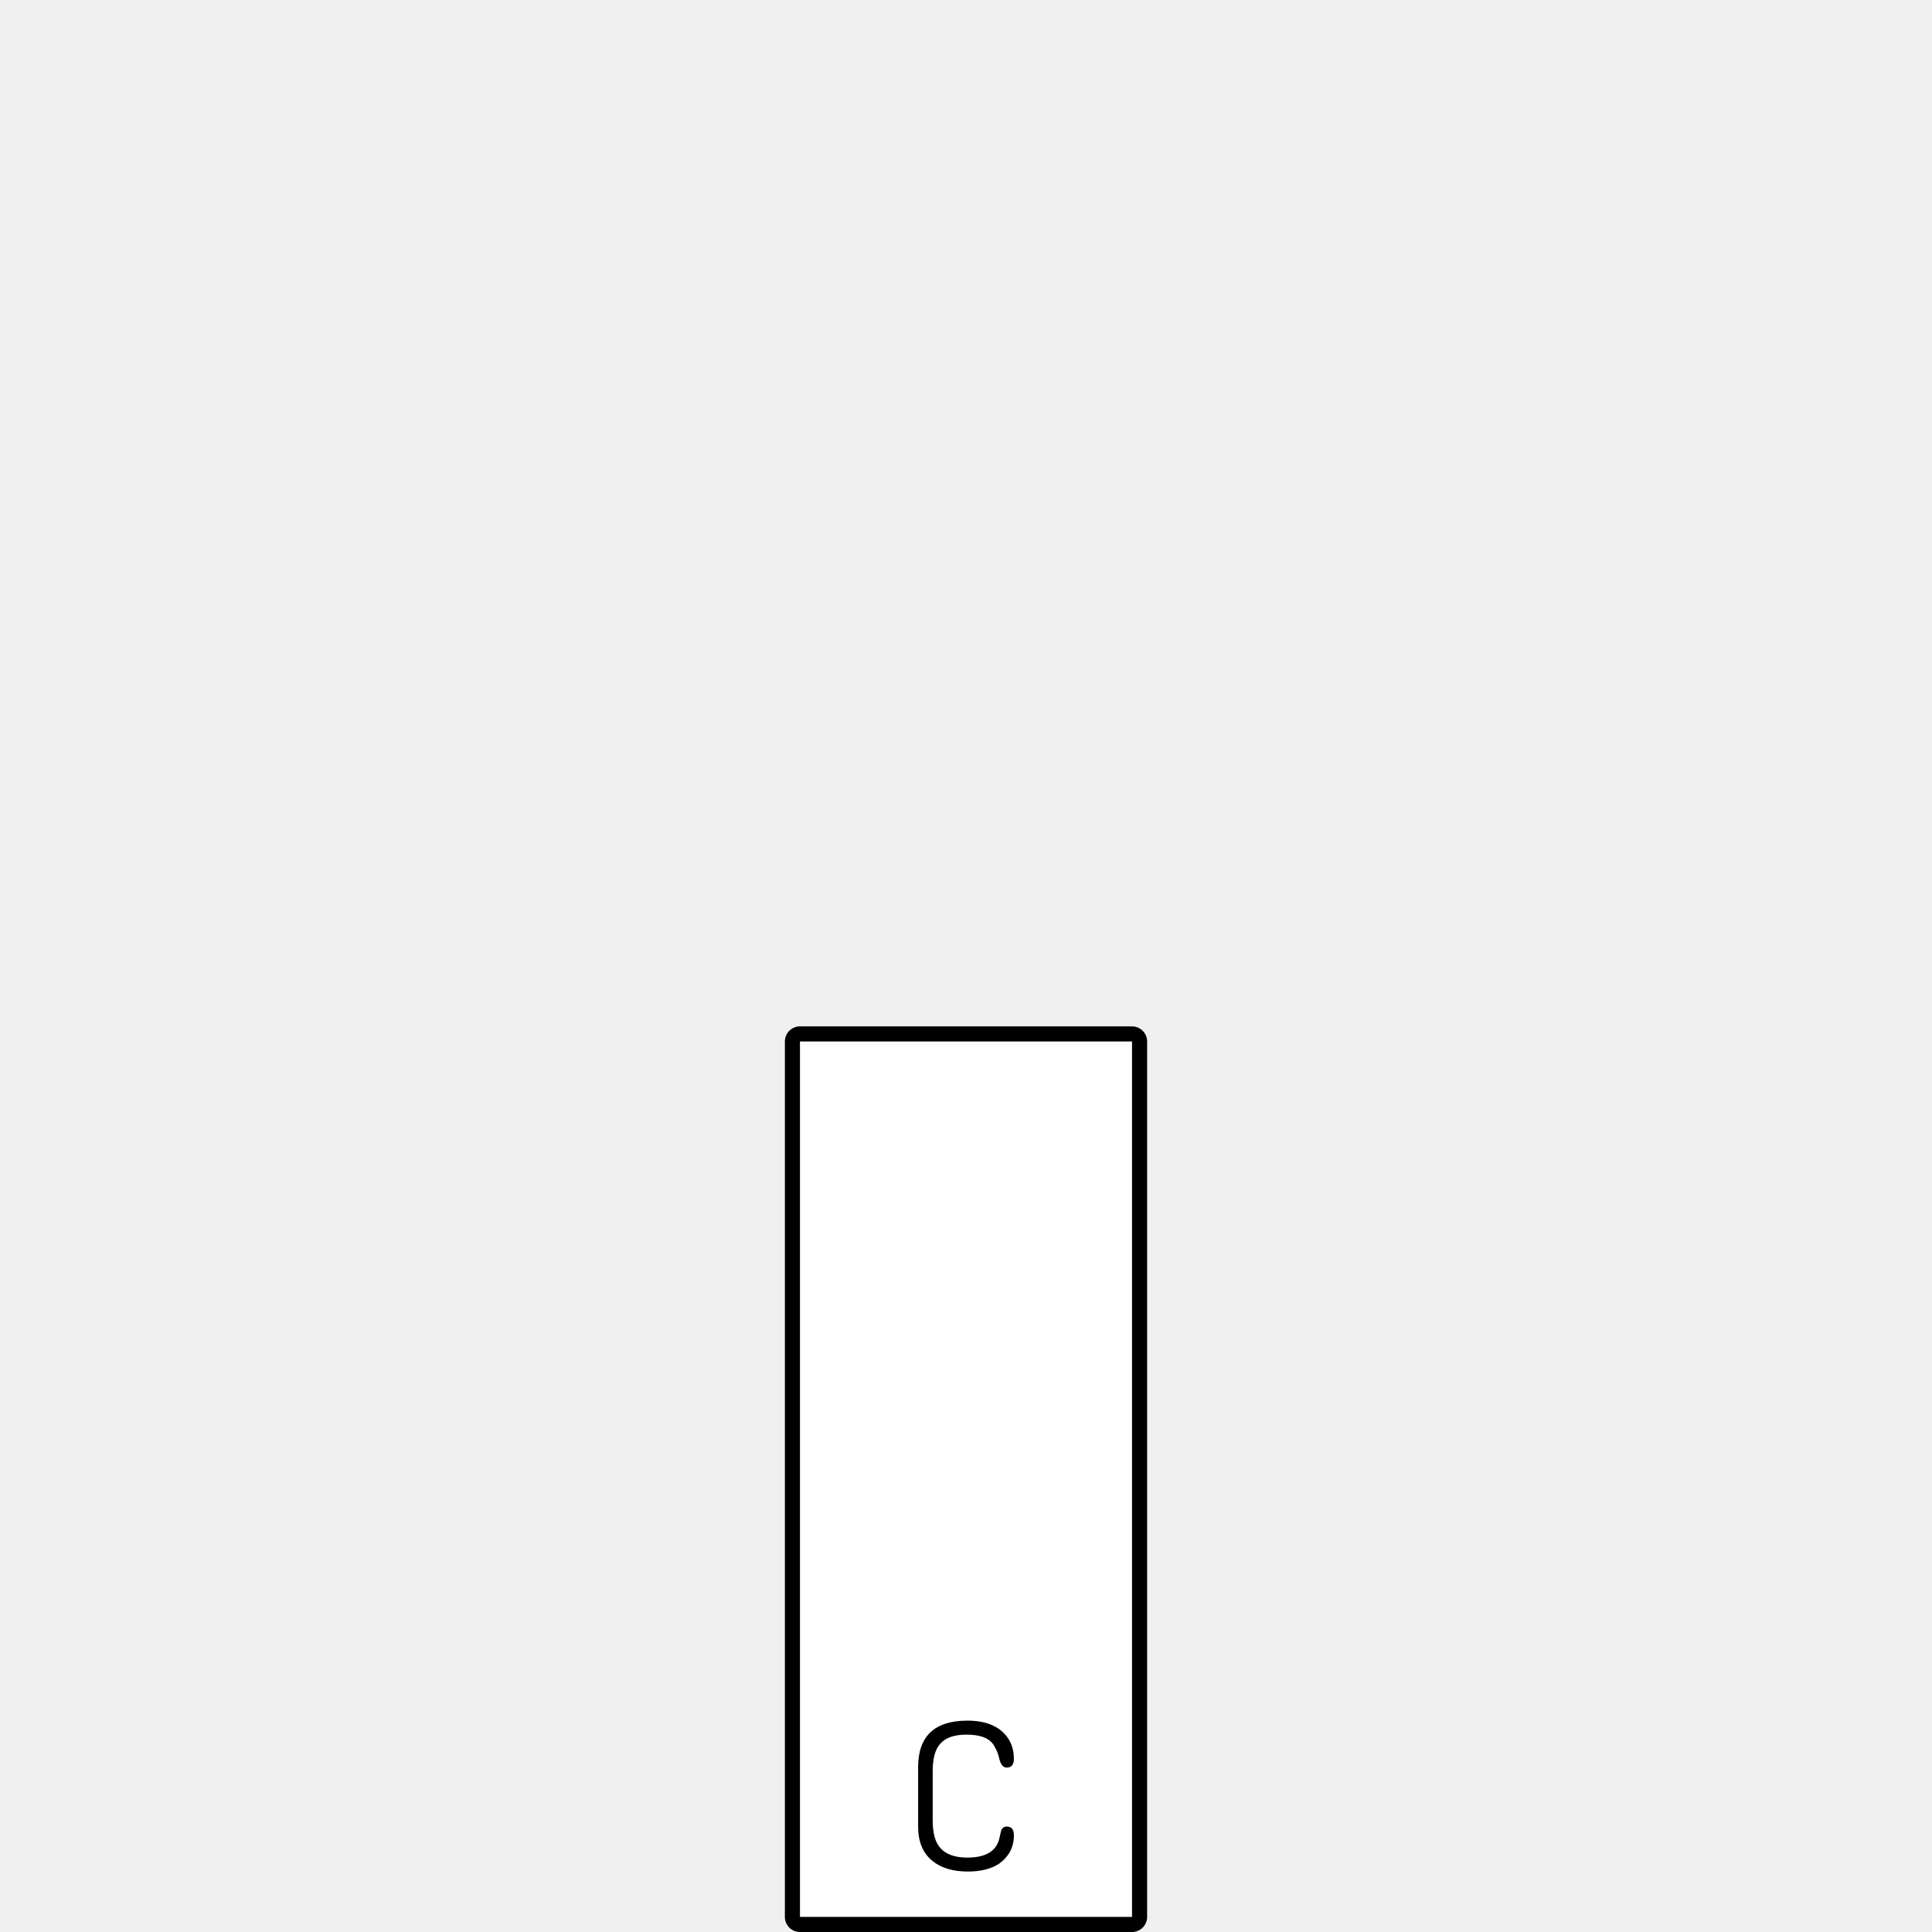
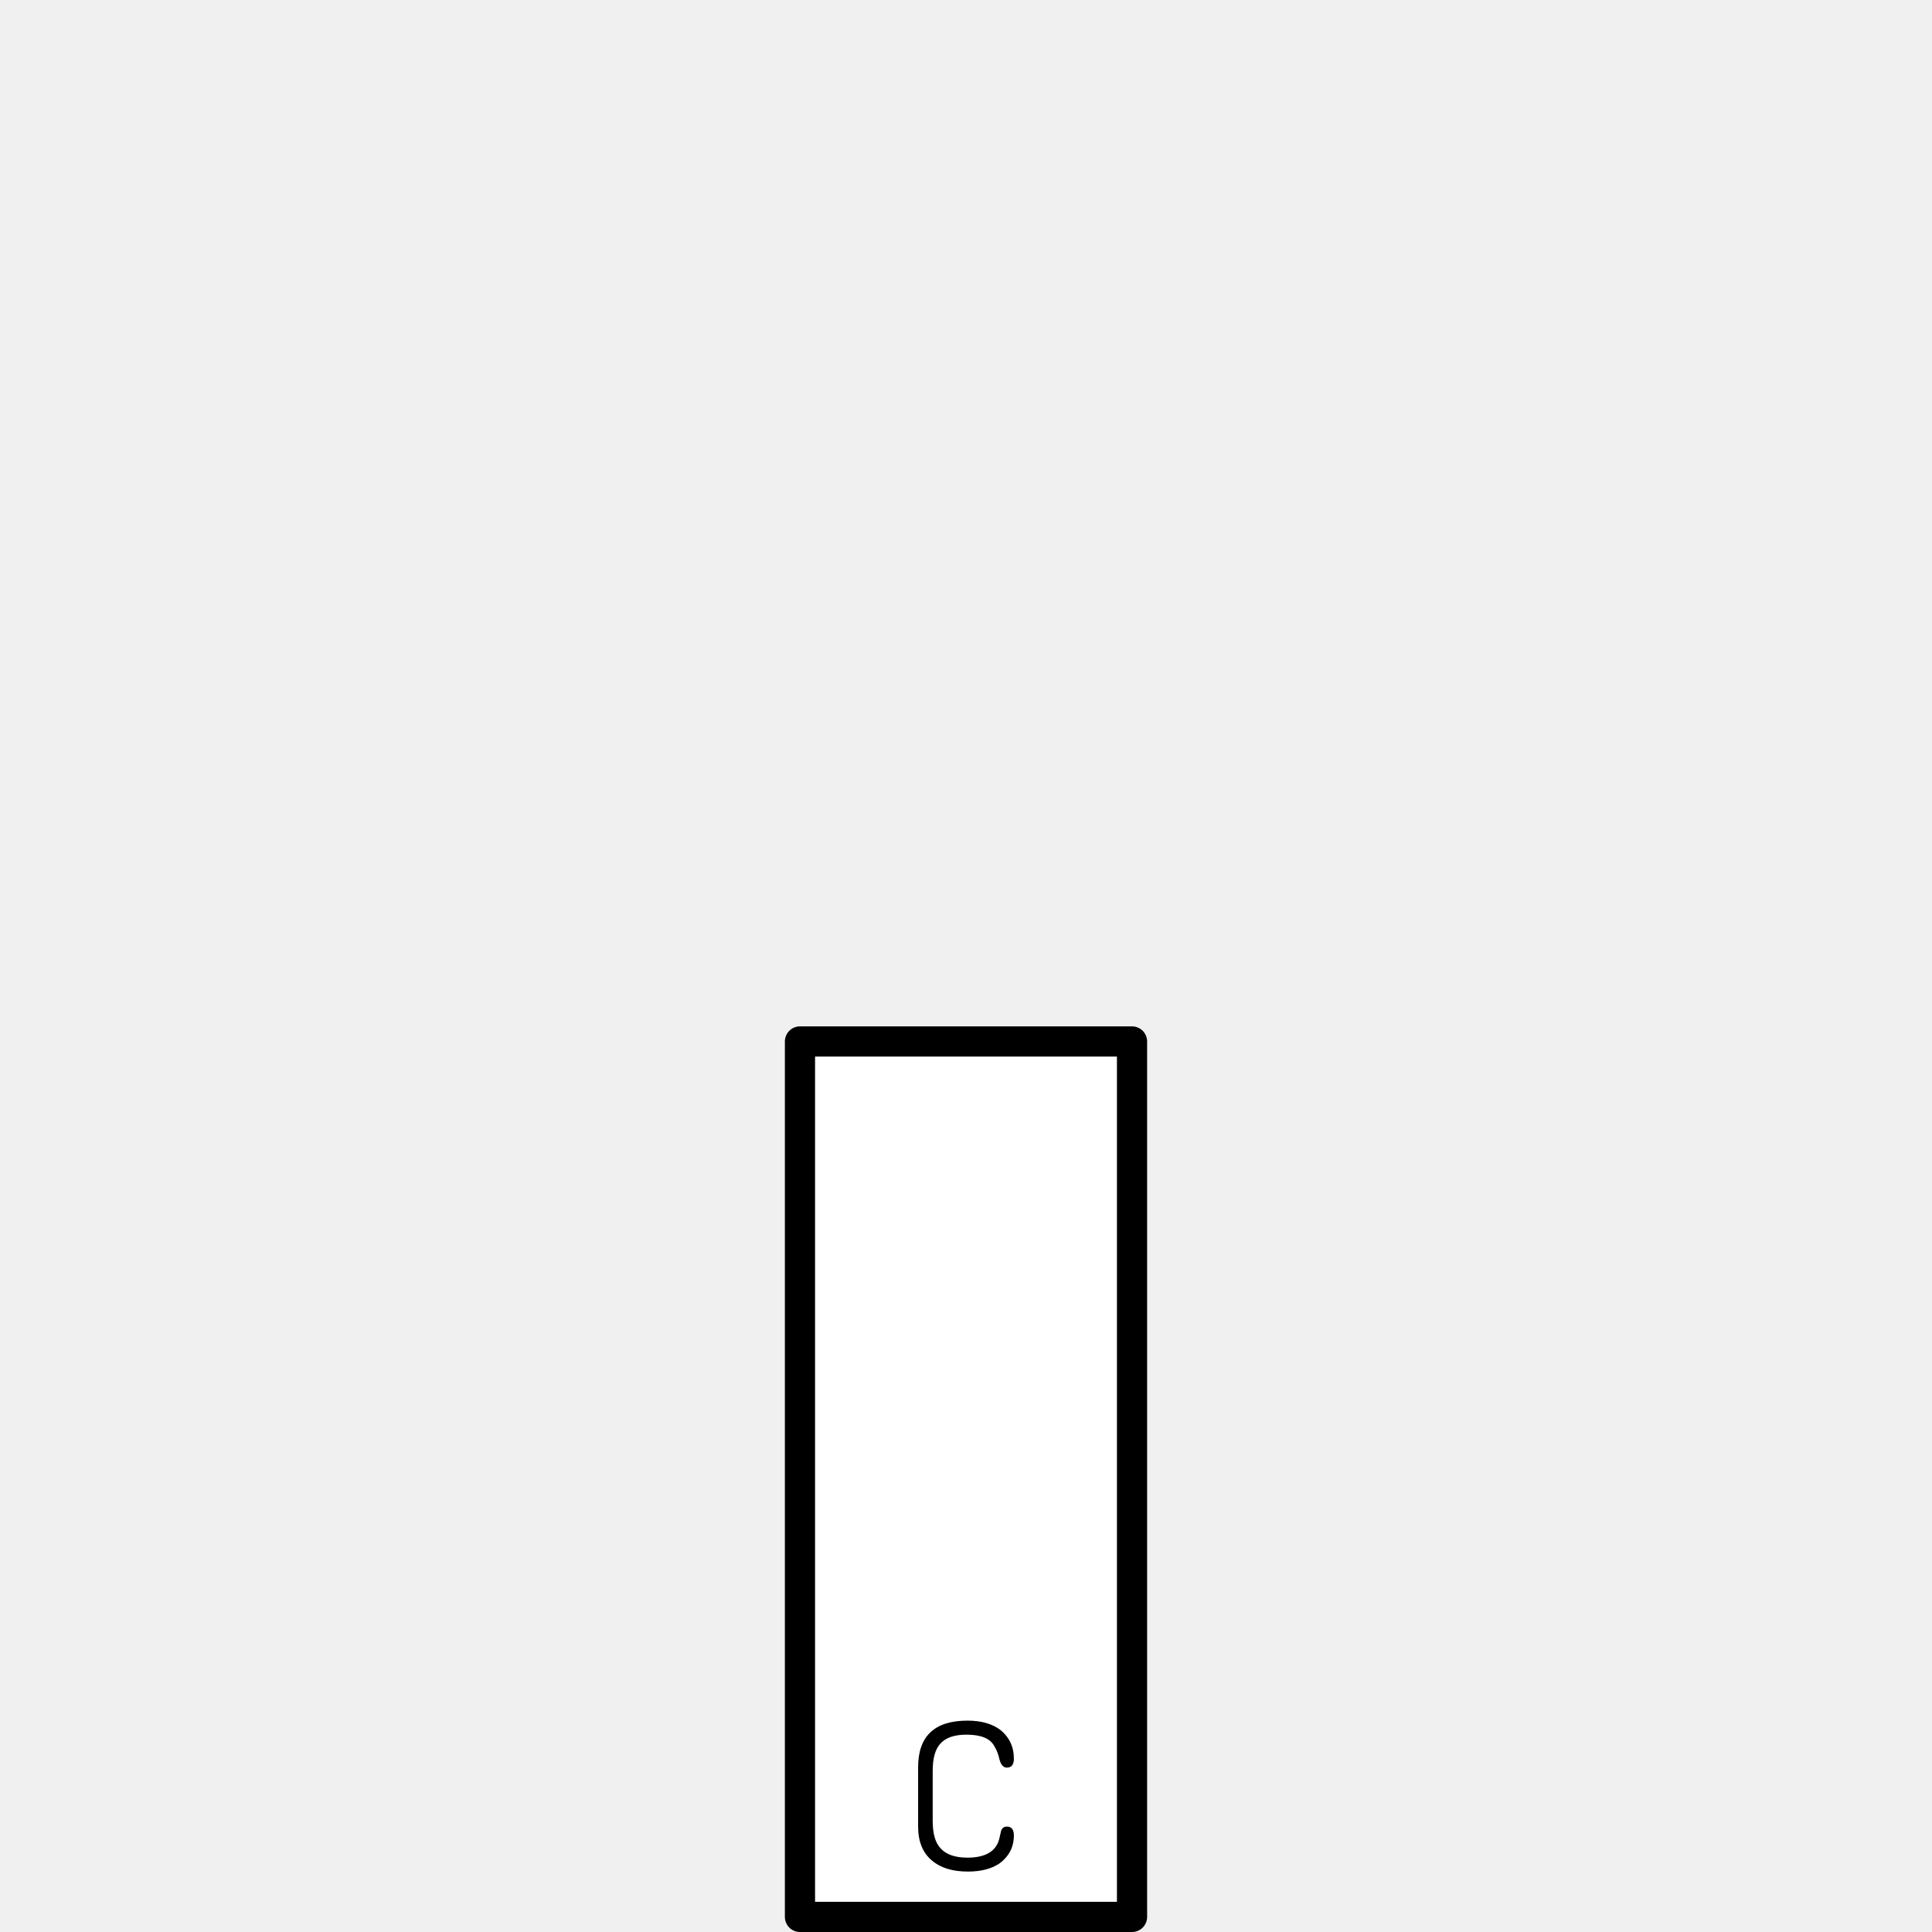
- <svg xmlns="http://www.w3.org/2000/svg" id="svg2" version="1.1" width="64" height="64">
-   <defs id="defs6" />
-   <path d="M 26.5,34.5 H 37.5 V 63.5 H 26.5 Z" style="fill:#ffffff;fill-opacity:1;stroke:#000000;stroke-width:1;stroke-linecap:round;stroke-linejoin:round;stroke-miterlimit:4;stroke-dasharray:none;stroke-opacity:1;paint-order:markers stroke fill;stop-color:#000000" id="rect1043" />
-   <g style="font-style:normal;font-variant:normal;font-weight:normal;font-stretch:normal;font-size:7.211px;line-height:1.25;font-family:Roboto;-inkscape-font-specification:Roboto;font-variant-ligatures:normal;font-variant-caps:normal;font-variant-numeric:normal;font-feature-settings:normal;text-align:start;letter-spacing:0px;word-spacing:0px;writing-mode:lr-tb;text-anchor:start;fill:#000000;fill-opacity:1;stroke:none;stroke-width:0.901" id="text1063" aria-label="C">
-     <path id="path1118" style="font-style:normal;font-variant:normal;font-weight:normal;font-stretch:normal;font-family:saxMono;-inkscape-font-specification:saxMono;stroke-width:0.901" d="m 30.414,60.512 v -1.972 q 0,-1.542 1.637,-1.542 0.665,0 1.07,0.296 0.465,0.363 0.465,0.968 0,0.292 -0.236,0.292 -0.169,0 -0.243,-0.275 -0.046,-0.236 -0.176,-0.447 -0.204,-0.37 -0.915,-0.37 -0.609,0 -0.873,0.306 -0.246,0.275 -0.246,0.898 v 1.644 q 0,0.641 0.261,0.915 0.278,0.31 0.887,0.31 0.919,0 1.063,-0.648 0.053,-0.239 0.056,-0.246 0.053,-0.134 0.187,-0.134 0.236,0 0.236,0.292 0,0.581 -0.489,0.937 -0.394,0.261 -1.032,0.261 -0.757,0 -1.187,-0.359 -0.465,-0.384 -0.465,-1.127 z" />
+ <svg xmlns="http://www.w3.org/2000/svg" width="128px" height="128px" viewBox="0 0 128 128" version="1.1">
+   <g id="surface1">
+     <rect y="0" x="0" height="128" width="128" id="rect842" style="fill:#ffffff;fill-opacity:0;stroke:none;stroke-width:9.143" />
+     <path style="fill-rule:nonzero;fill:rgb(100%,100%,100%);fill-opacity:1;stroke-width:1;stroke-linecap:round;stroke-linejoin:round;stroke:rgb(0%,0%,0%);stroke-opacity:1;stroke-miterlimit:4;" d="M 26.5 34.5 L 37.5 34.5 L 37.5 63.5 L 26.5 63.5 Z M 26.5 34.5 " transform="matrix(2,0,0,2,0,0)" />
+     <path style=" stroke:none;fill-rule:nonzero;fill:rgb(0%,0%,0%);fill-opacity:1;" d="M 60.828 121.023 L 60.828 117.082 C 60.828 115.023 61.918 113.996 64.102 113.996 C 64.988 113.996 65.703 114.195 66.242 114.586 C 66.863 115.07 67.172 115.719 67.172 116.523 C 67.172 116.914 67.016 117.109 66.699 117.109 C 66.477 117.109 66.312 116.926 66.215 116.559 C 66.152 116.246 66.035 115.945 65.863 115.664 C 65.59 115.172 64.98 114.926 64.031 114.926 C 63.219 114.926 62.637 115.129 62.285 115.539 C 61.957 115.906 61.793 116.504 61.793 117.336 L 61.793 120.621 C 61.793 121.477 61.965 122.086 62.312 122.453 C 62.684 122.867 63.277 123.074 64.09 123.074 C 65.312 123.074 66.023 122.641 66.215 121.777 C 66.285 121.457 66.324 121.293 66.328 121.285 C 66.398 121.105 66.523 121.016 66.699 121.016 C 67.016 121.016 67.172 121.211 67.172 121.602 C 67.172 122.375 66.848 123 66.195 123.473 C 65.668 123.82 64.98 123.996 64.129 123.996 C 63.121 123.996 62.328 123.758 61.758 123.277 C 61.137 122.766 60.828 122.016 60.828 121.023 Z M 60.828 121.023 " />
  </g>
-   <rect style="fill:#ffffff;fill-opacity:0;stroke-width:16" id="rect836" width="64" height="64" x="0" y="0" />
</svg>
